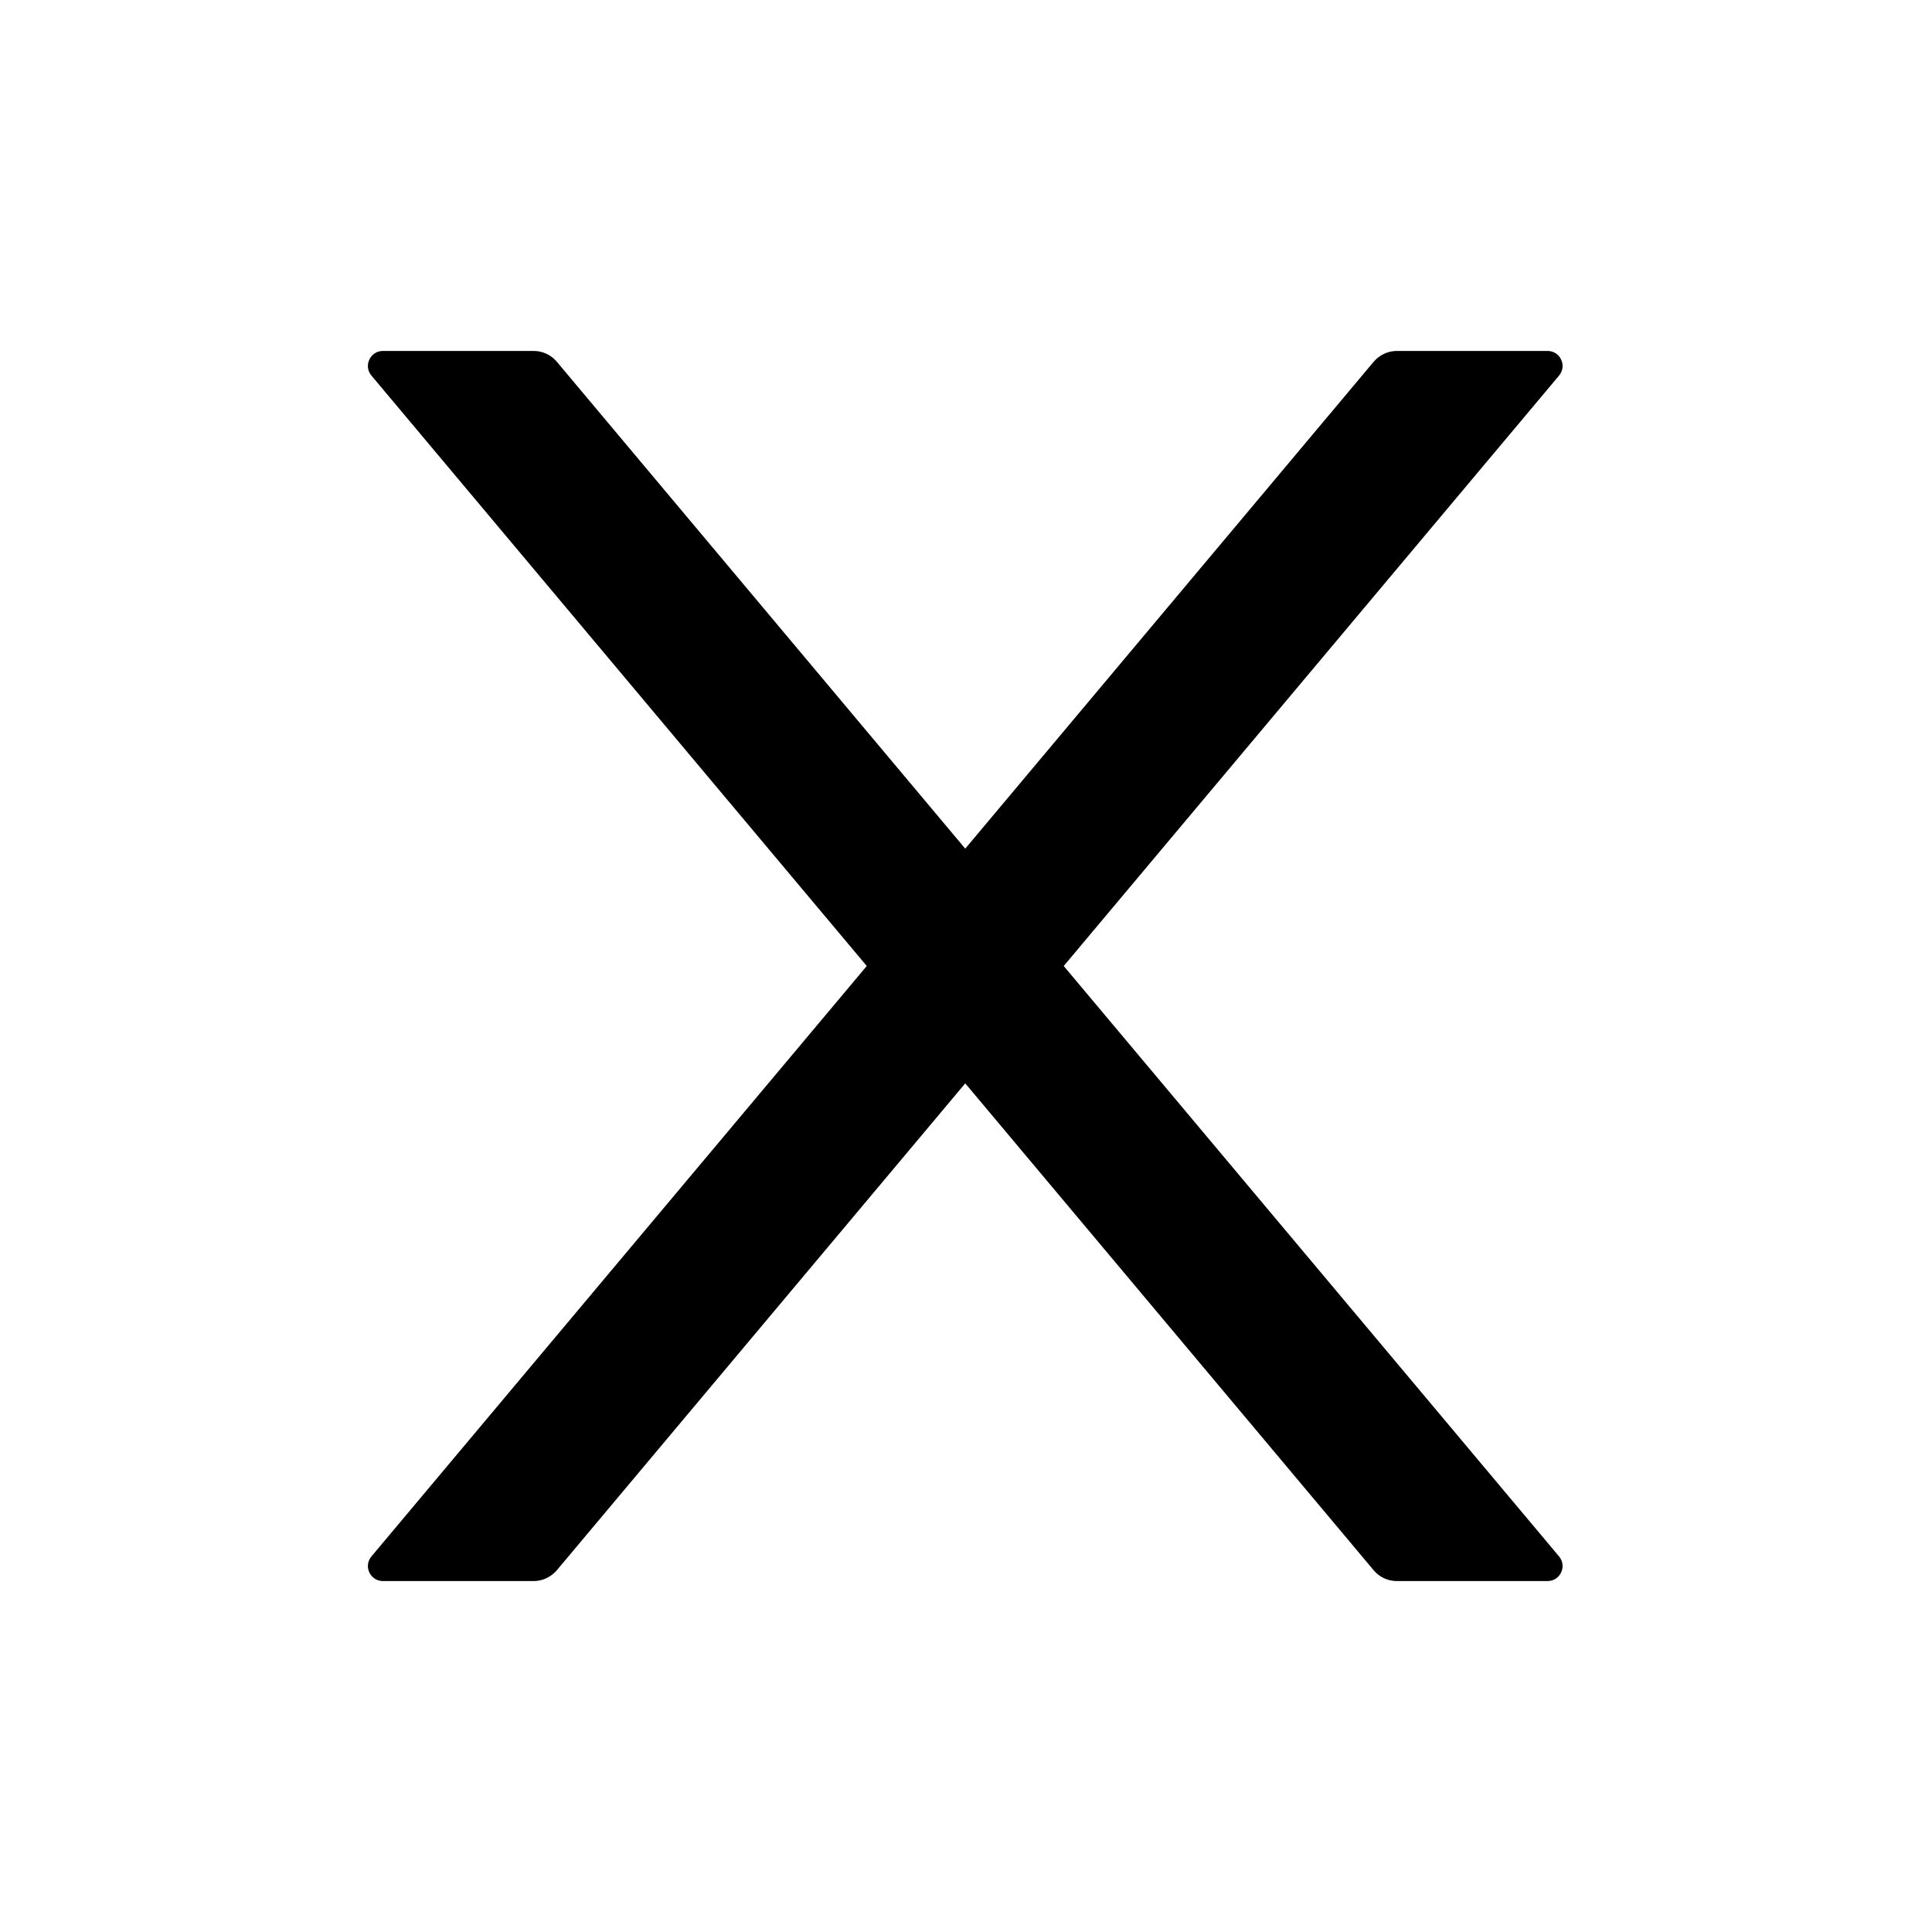
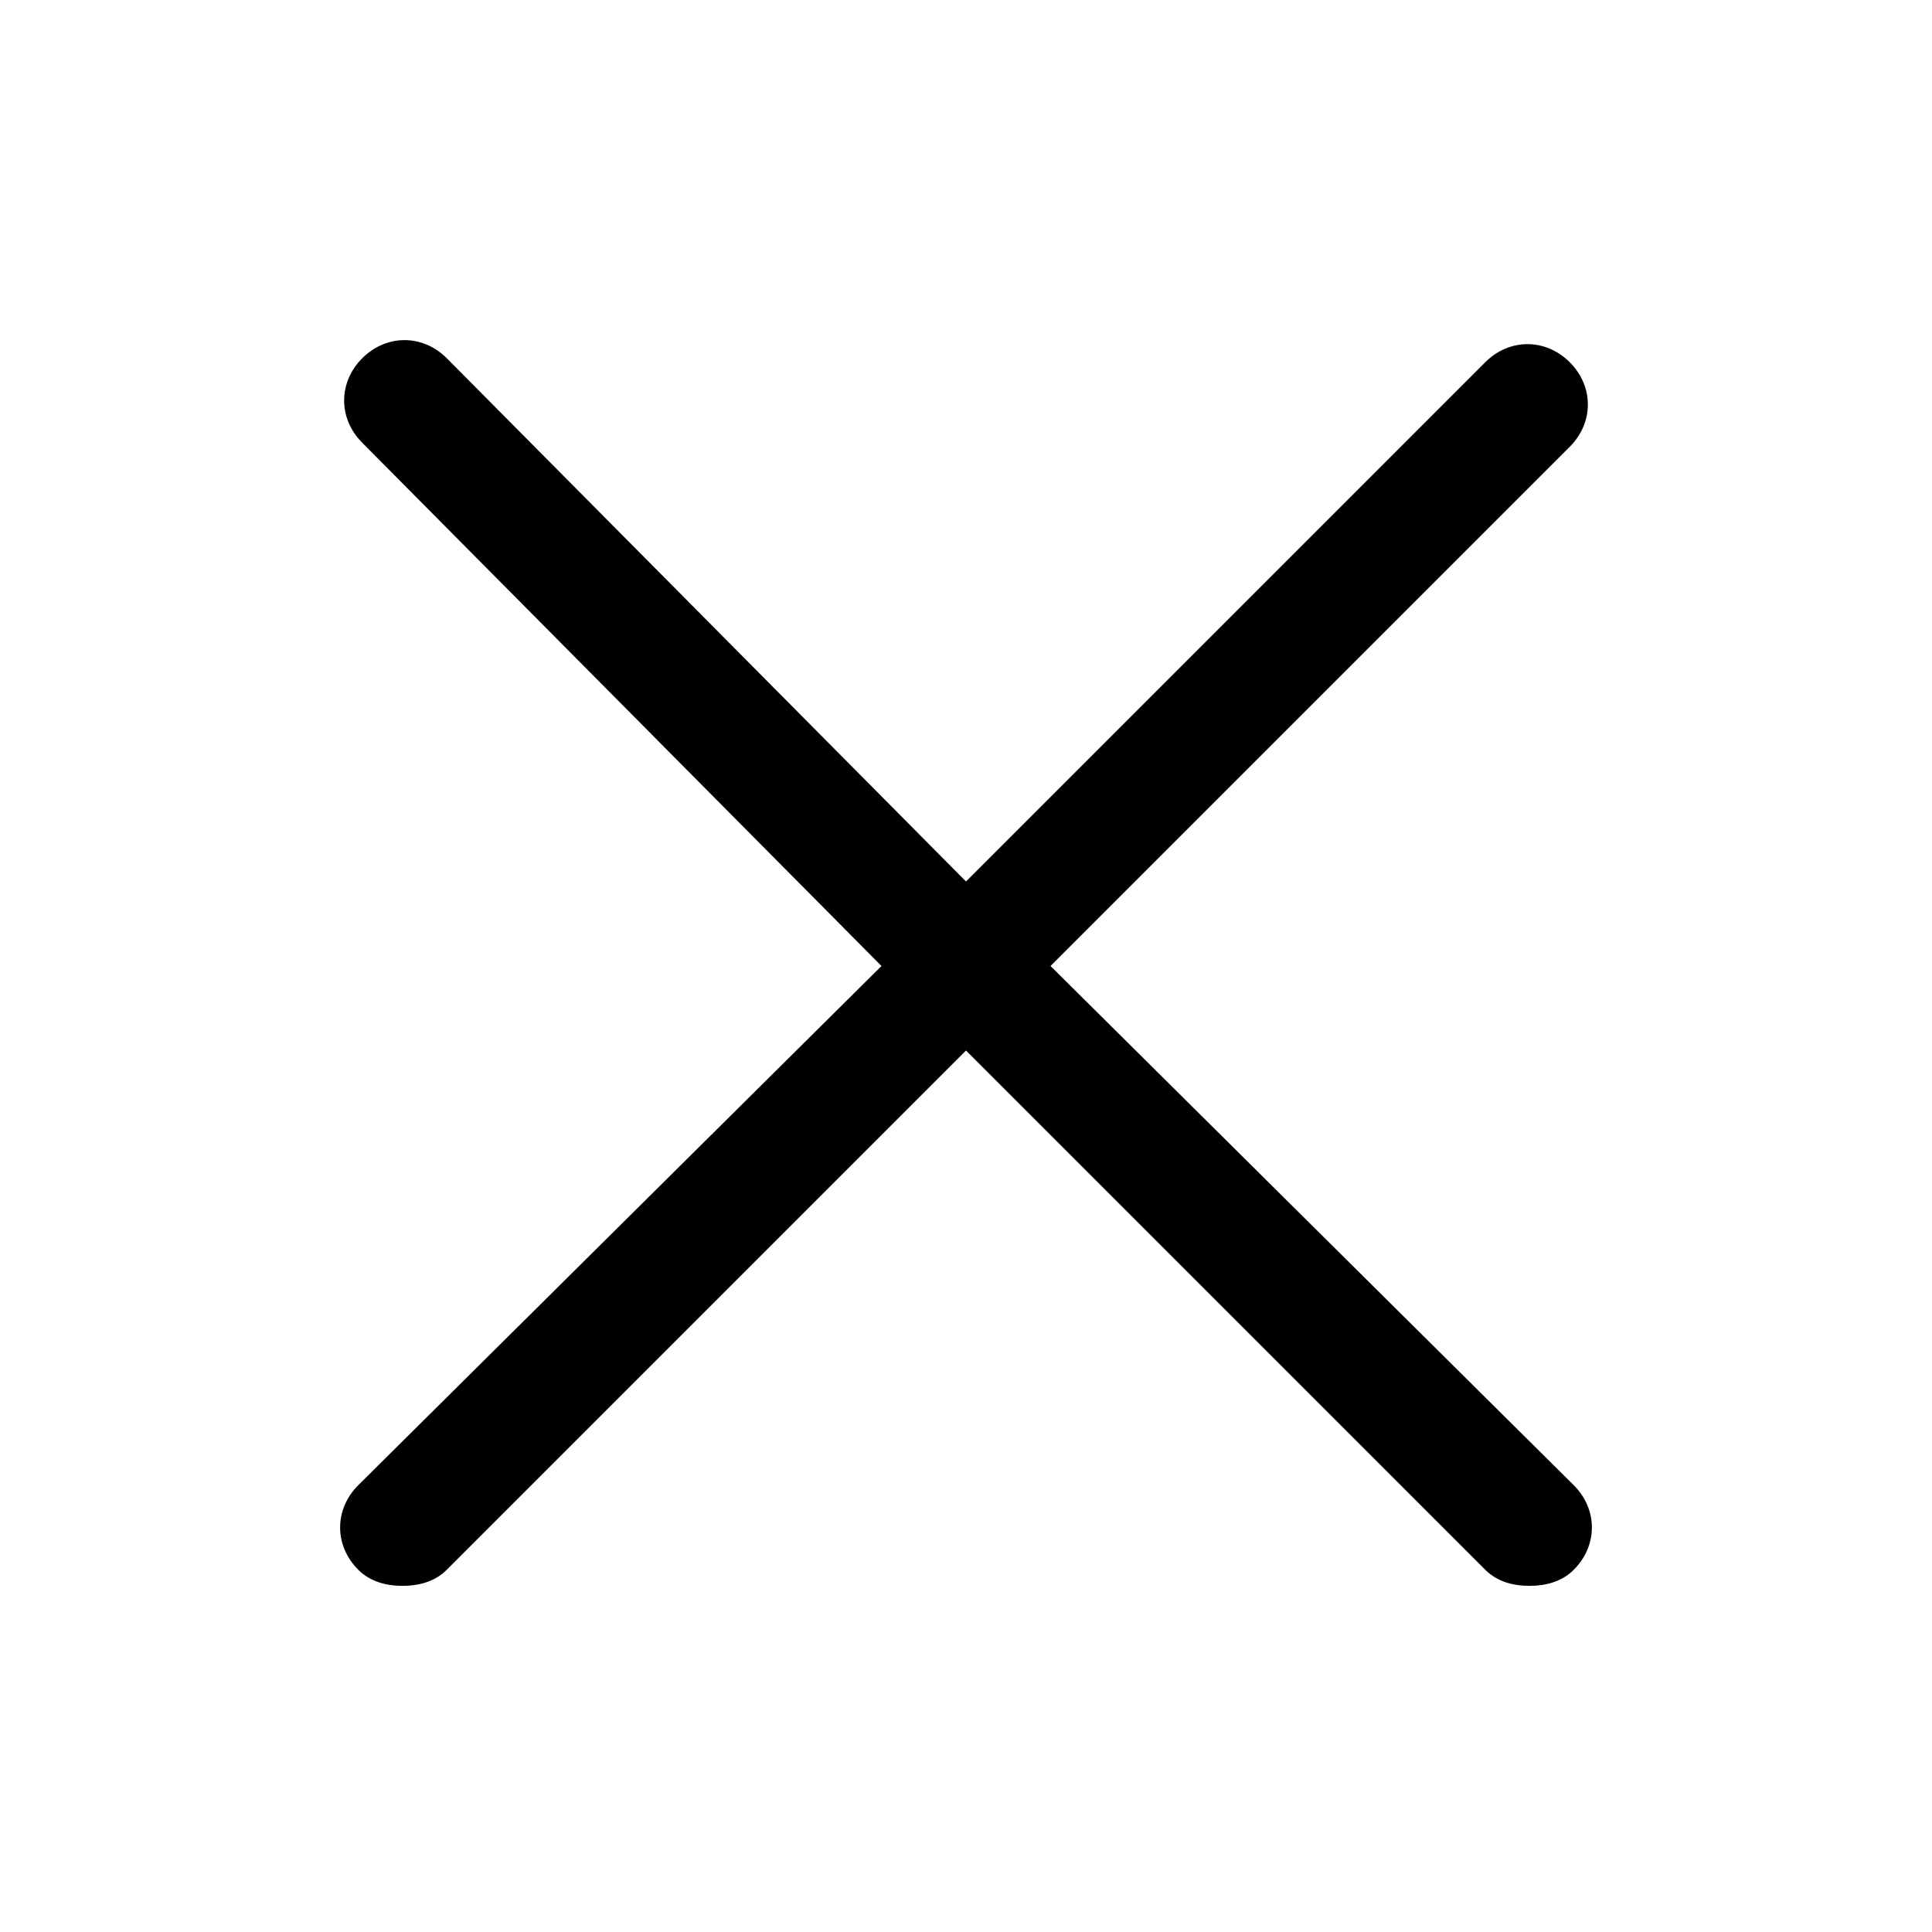
- <svg xmlns="http://www.w3.org/2000/svg" class="icon" viewBox="0 0 1024 1024" width="96" height="96">
-   <path d="M563.8 512l262.5-312.9c4.4-5.2.7-13.1-6.1-13.1h-79.8c-4.7 0-9.2 2.1-12.3 5.7L511.6 449.8 295.1 191.7c-3-3.6-7.5-5.7-12.3-5.7H203c-6.8 0-10.5 7.9-6.1 13.1L459.4 512 196.9 824.9c-4.4 5.2-.7 13.1 6.1 13.1h79.8c4.7 0 9.2-2.1 12.3-5.7l216.5-258.1 216.5 258.1c3 3.6 7.5 5.7 12.3 5.7h79.8c6.8 0 10.5-7.9 6.1-13.1L563.8 512z" />
+ <svg xmlns="http://www.w3.org/2000/svg" t="1651074827190" class="icon" viewBox="0 0 1024 1024" version="1.1" p-id="4210" width="200" height="200">
+   <defs>
+     <style type="text/css" />
+   </defs>
+   <path d="M556.8 512L832 236.8c12.8-12.8 12.8-32 0-44.8-12.8-12.8-32-12.8-44.8 0L512 467.2l-275.2-277.333c-12.8-12.8-32-12.8-44.8 0-12.8 12.8-12.8 32 0 44.8l275.2 277.333-277.333 275.2c-12.8 12.8-12.8 32 0 44.8 6.4 6.4 14.933 8.533 23.467 8.533s17.067-2.133 23.467-8.533L512 556.8 787.2 832c6.4 6.4 14.933 8.533 23.467 8.533s17.067-2.133 23.467-8.533c12.8-12.8 12.8-32 0-44.8L556.8 512z" p-id="4211" />
</svg>
